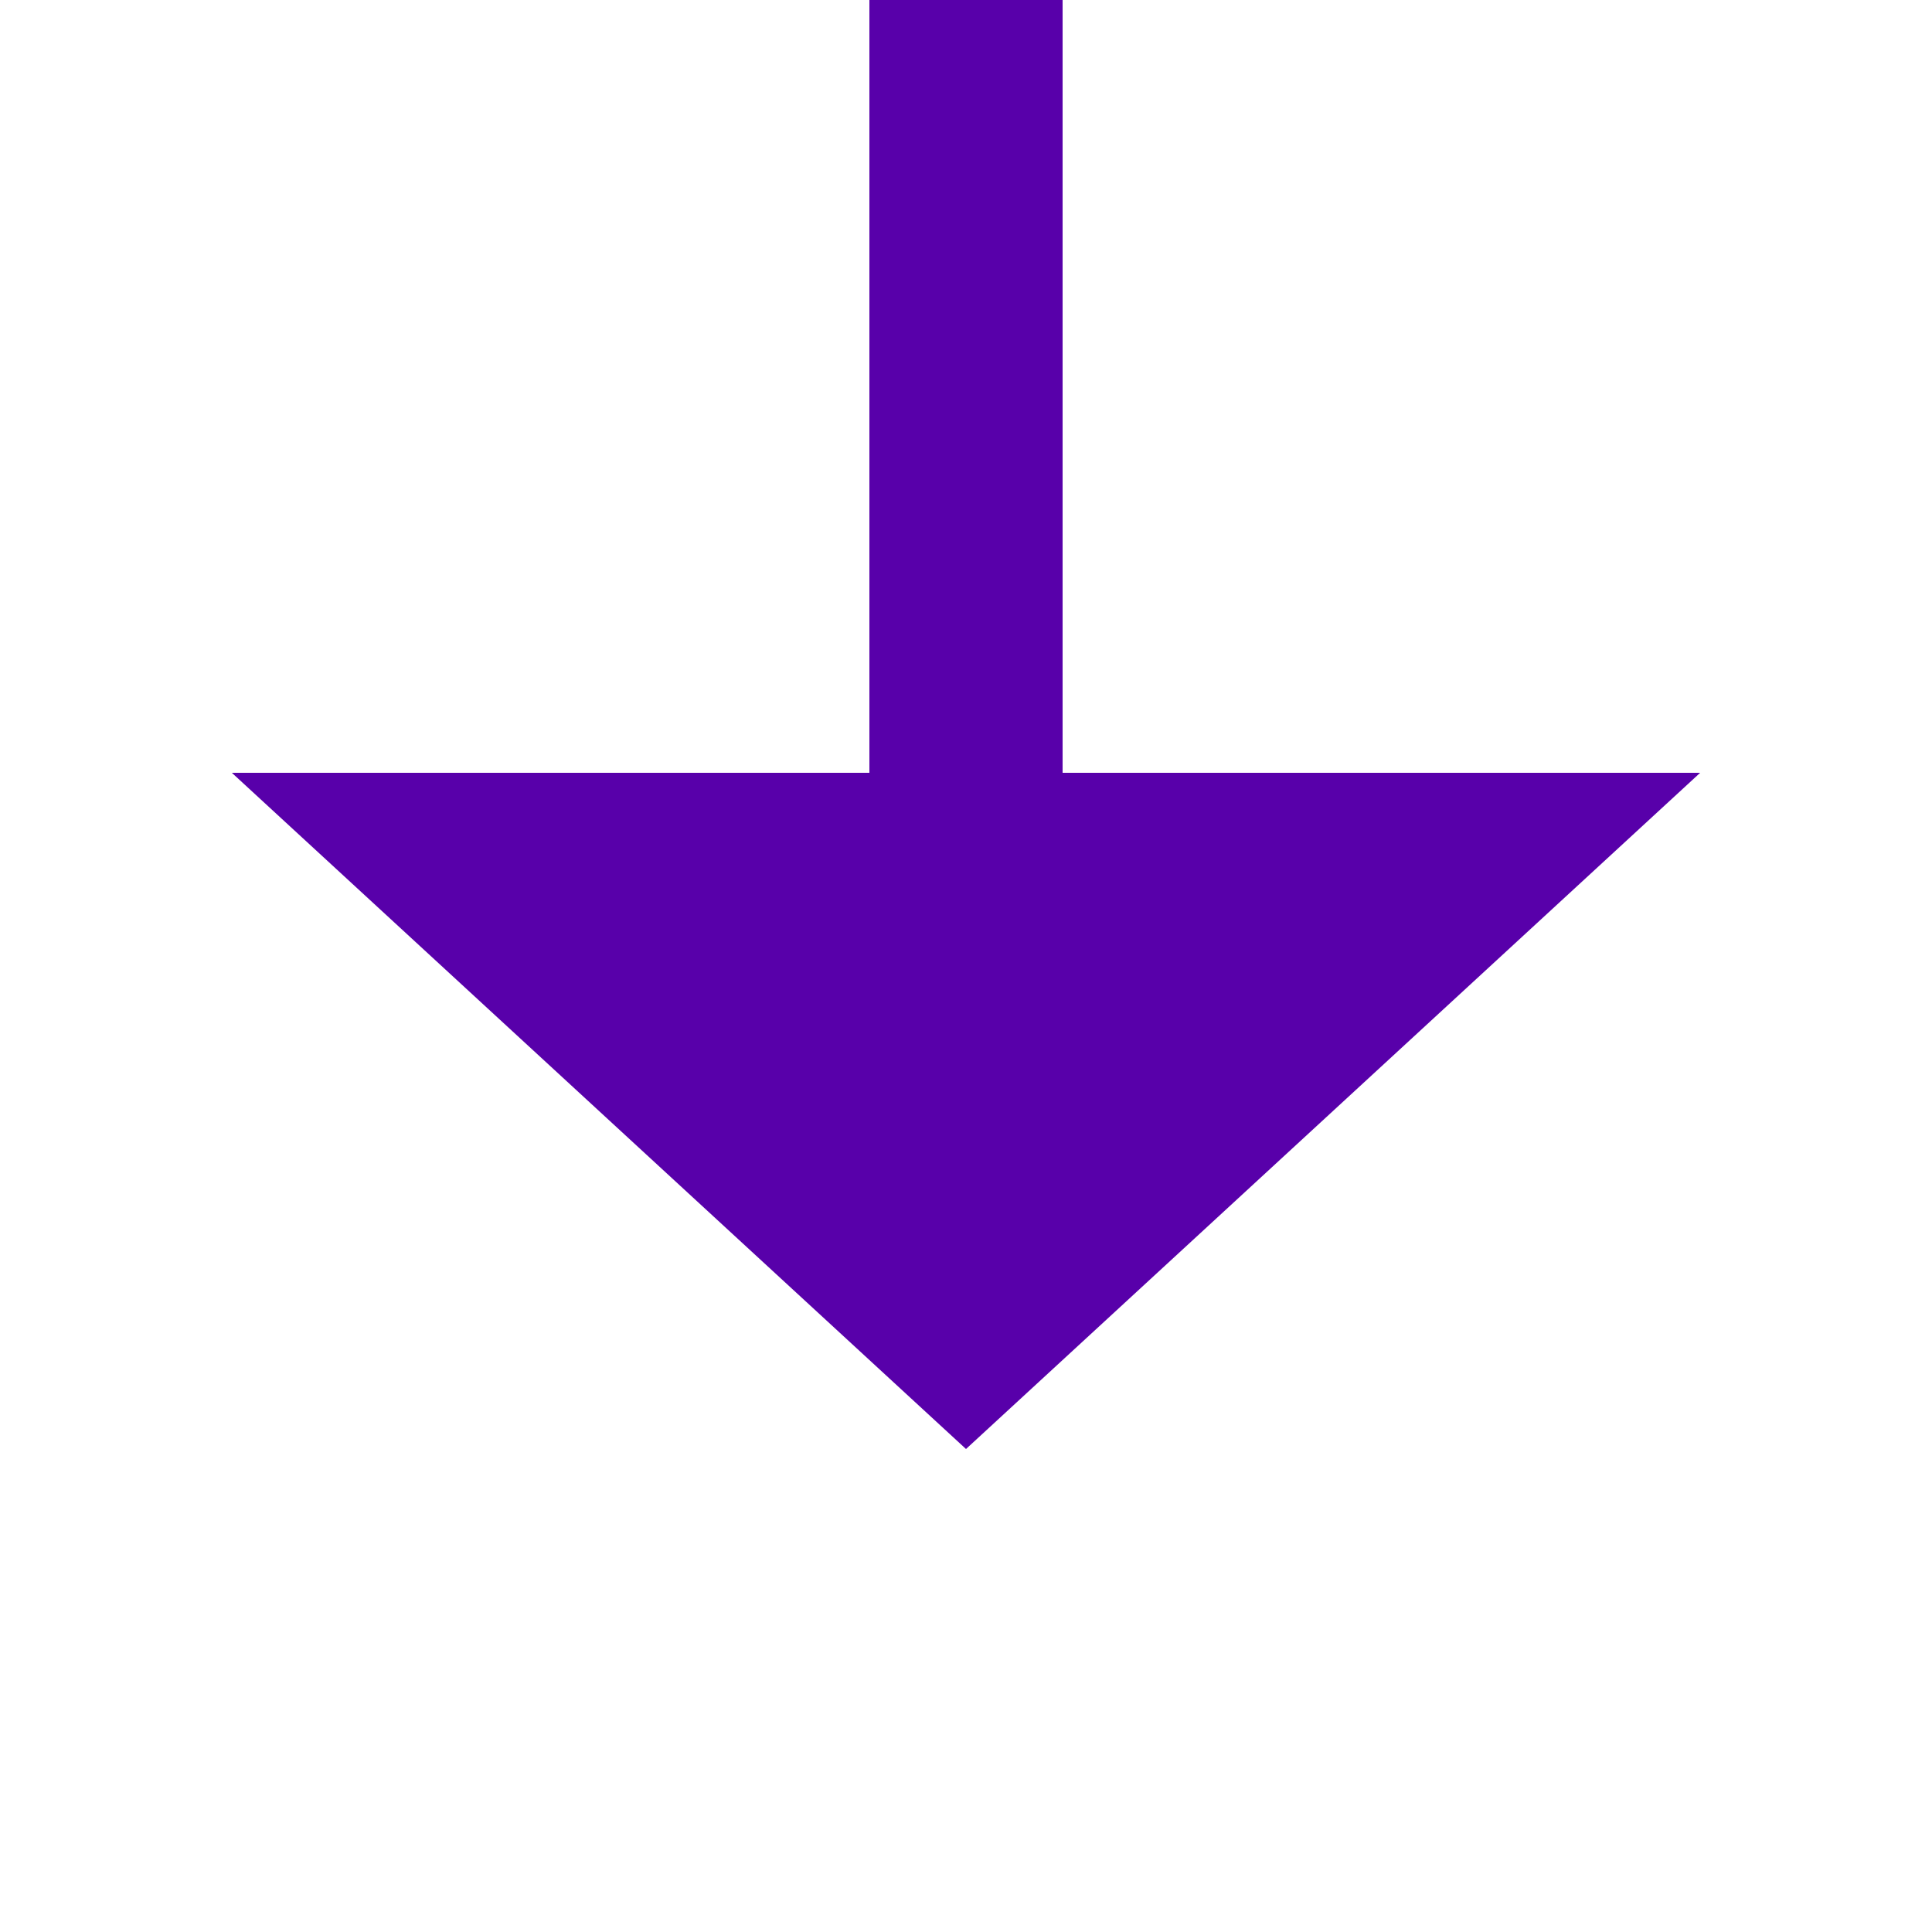
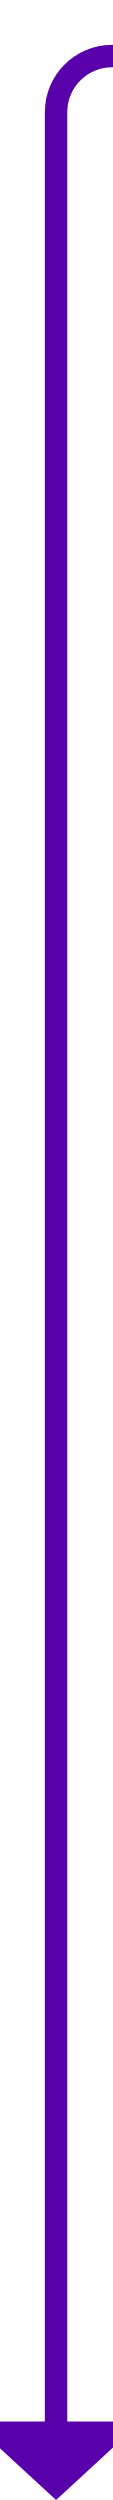
- <svg xmlns="http://www.w3.org/2000/svg" version="1.1" width="20px" height="20px" preserveAspectRatio="xMinYMid meet" viewBox="101 3345 20 18">
-   <path d="M 111 3337  L 111 3353  " stroke-width="2" stroke-dasharray="0" stroke="rgba(88, 0, 170, 1)" fill="none" class="stroke" />
-   <path d="M 111 3335  A 3.5 3.5 0 0 0 107.5 3338.5 A 3.5 3.5 0 0 0 111 3342 A 3.5 3.5 0 0 0 114.5 3338.5 A 3.5 3.5 0 0 0 111 3335 Z M 103.4 3352  L 111 3359  L 118.6 3352  L 103.4 3352  Z " fill-rule="nonzero" fill="rgba(88, 0, 170, 1)" stroke="none" class="fill" />
+ <svg xmlns="http://www.w3.org/2000/svg" version="1.1" width="10px" height="223px" preserveAspectRatio="xMidYMin meet" viewBox="538 689 8 223">
+   <path d="M 773 479  L 773 689  A 5 5 0 0 1 768 694 L 547 694  A 5 5 0 0 0 542 699 L 542 906  " stroke-width="2" stroke-dasharray="0" stroke="rgba(88, 0, 170, 1)" fill="none" class="stroke" />
+   <path d="M 773 477  A 3.5 3.5 0 0 0 769.5 480.5 A 3.5 3.5 0 0 0 773 484 A 3.5 3.5 0 0 0 776.5 480.5 A 3.5 3.5 0 0 0 773 477 Z M 534.4 905  L 542 912  L 549.6 905  L 534.4 905  Z " fill-rule="nonzero" fill="rgba(88, 0, 170, 1)" stroke="none" class="fill" />
</svg>
